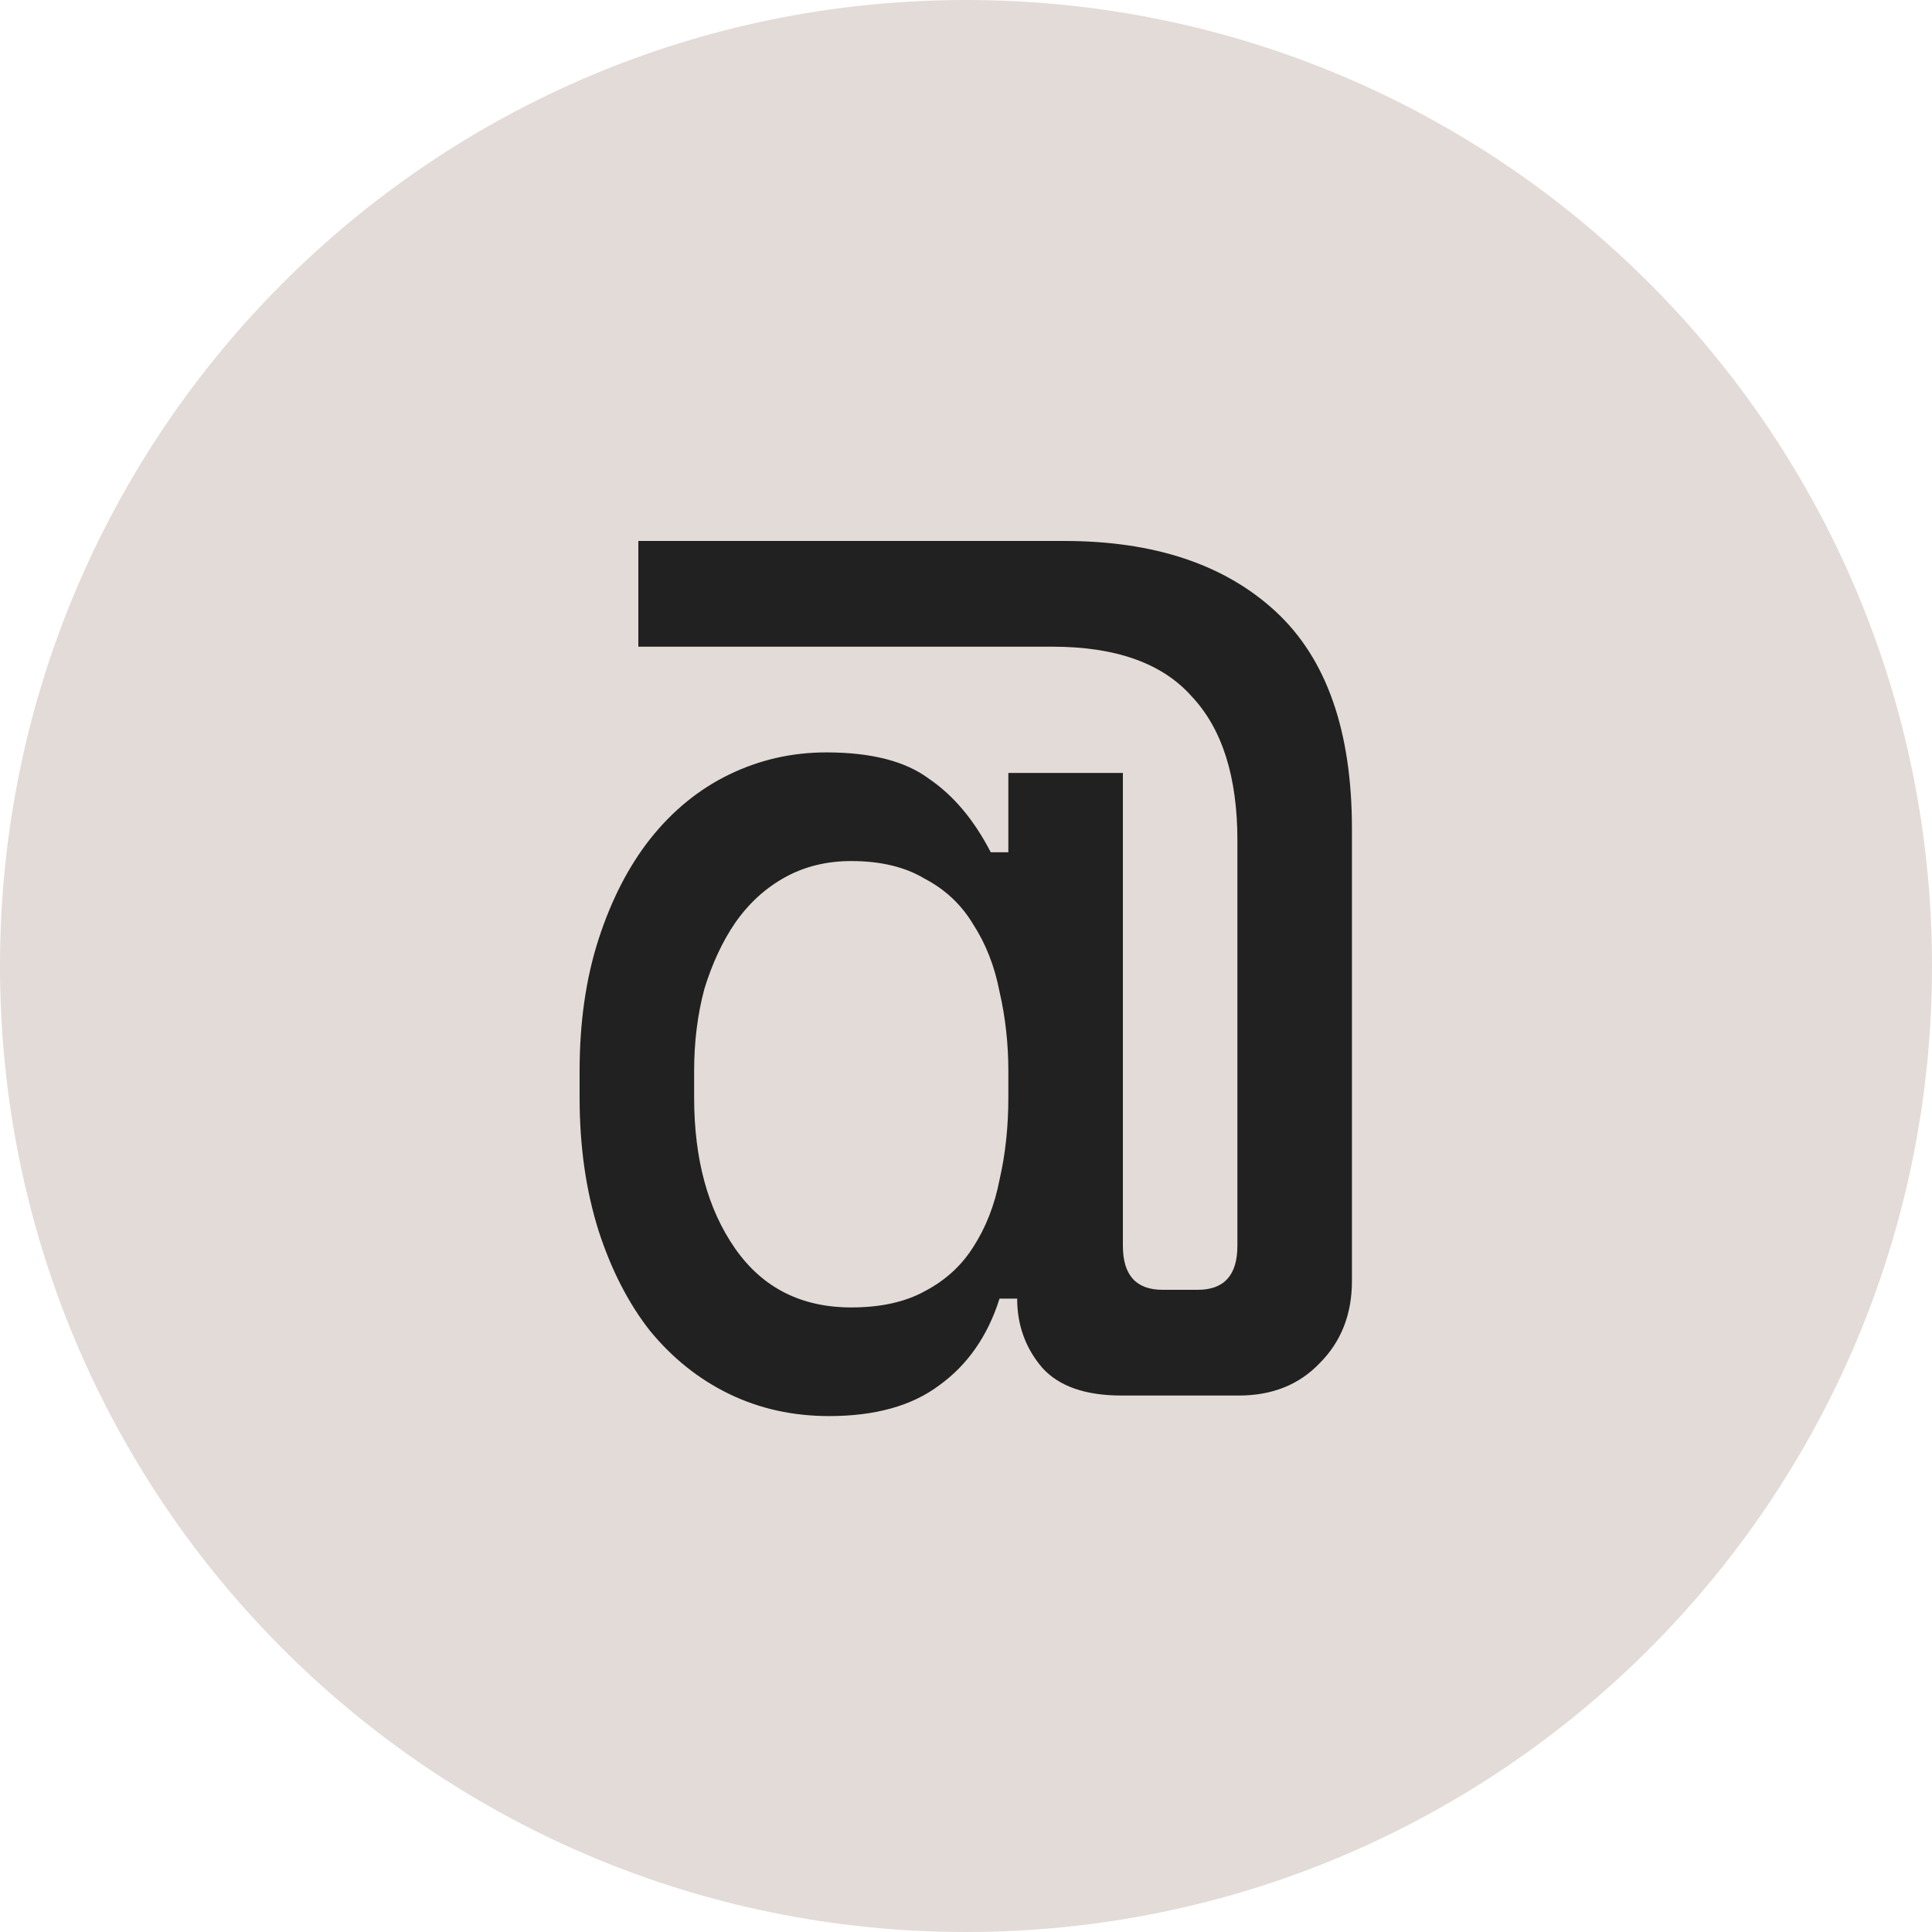
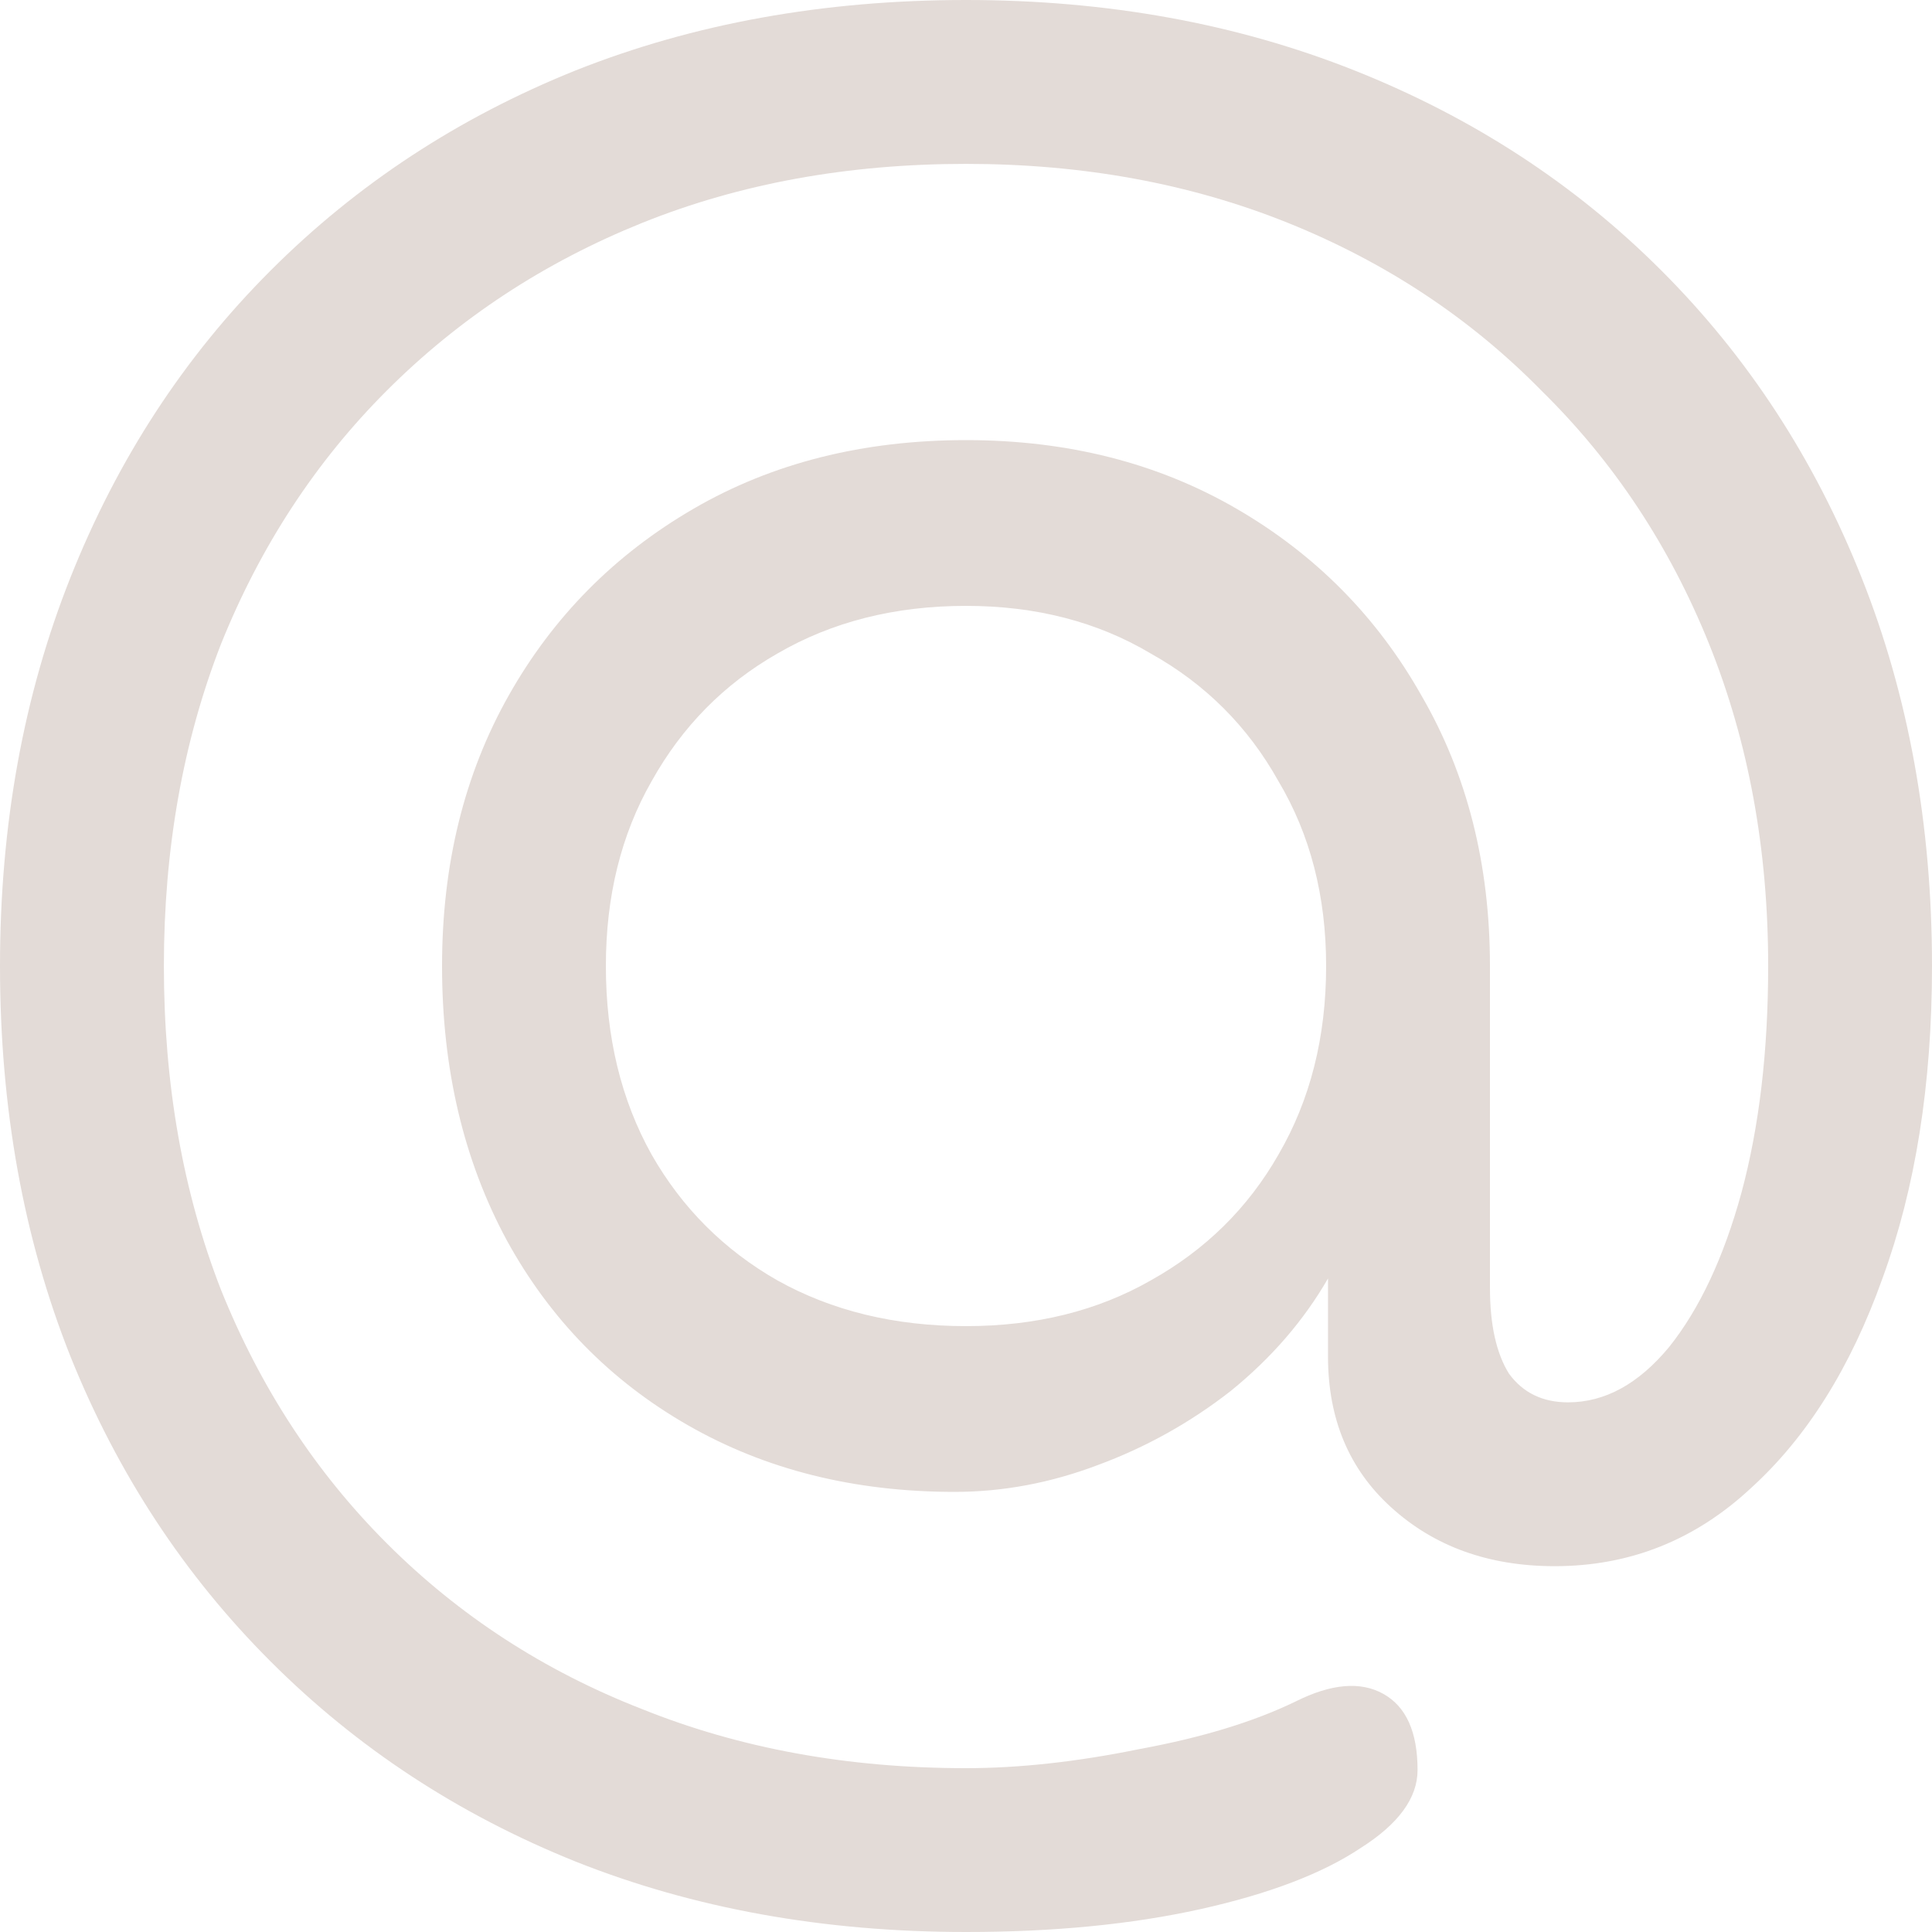
- <svg xmlns="http://www.w3.org/2000/svg" width="50" height="50" viewBox="0 0 50 50" fill="none">
-   <path d="M25 50C38.807 50 50 38.807 50 25C50 11.193 38.807 0 25 0C11.193 0 0 11.193 0 25C0 38.807 11.193 50 25 50Z" fill="#E3DBD7" />
-   <path d="M16.52 16.736V14H27.54C29.871 14 31.695 14.608 33.012 15.824C34.329 17.04 34.988 18.915 34.988 21.448V33.152C34.988 34.013 34.709 34.723 34.152 35.28C33.62 35.837 32.923 36.116 32.062 36.116H29.022C28.085 36.116 27.401 35.875 26.97 35.394C26.539 34.887 26.324 34.292 26.324 33.608H25.868C25.564 34.571 25.045 35.318 24.31 35.85C23.601 36.382 22.651 36.648 21.46 36.648C20.523 36.648 19.661 36.458 18.876 36.078C18.091 35.698 17.407 35.153 16.824 34.444C16.267 33.735 15.823 32.873 15.494 31.86C15.165 30.821 15 29.669 15 28.402V27.718C15 26.451 15.165 25.311 15.494 24.298C15.823 23.285 16.267 22.423 16.824 21.714C17.407 20.979 18.091 20.422 18.876 20.042C19.661 19.662 20.497 19.472 21.384 19.472C22.549 19.472 23.436 19.7 24.044 20.156C24.677 20.587 25.209 21.22 25.64 22.056H26.096V20.004H29.06V32.24C29.06 33 29.402 33.38 30.086 33.38H30.998C31.682 33.38 32.024 33 32.024 32.24V21.752C32.024 20.105 31.631 18.864 30.846 18.028C30.086 17.167 28.883 16.736 27.236 16.736H16.52ZM22.03 33.836C22.79 33.836 23.423 33.697 23.93 33.418C24.462 33.139 24.88 32.759 25.184 32.278C25.513 31.771 25.741 31.189 25.868 30.53C26.02 29.871 26.096 29.162 26.096 28.402V27.718C26.096 27.009 26.02 26.325 25.868 25.666C25.741 25.007 25.513 24.425 25.184 23.918C24.88 23.411 24.462 23.019 23.93 22.74C23.423 22.436 22.79 22.284 22.03 22.284C21.397 22.284 20.827 22.423 20.32 22.702C19.813 22.981 19.383 23.373 19.028 23.88C18.699 24.361 18.433 24.931 18.23 25.59C18.053 26.249 17.964 26.958 17.964 27.718V28.402C17.964 29.998 18.319 31.303 19.028 32.316C19.737 33.329 20.738 33.836 22.03 33.836Z" fill="#212121" />
+ <svg xmlns="http://www.w3.org/2000/svg" width="40" height="40" viewBox="0 0 40 40" fill="none">
+   <path d="M20 40C17.055 40 14.359 39.514 11.913 38.54C9.494 37.567 7.39 36.187 5.602 34.398C3.813 32.61 2.433 30.506 1.46 28.087C0.487 25.641 0 22.945 0 20C0 17.081 0.487 14.398 1.46 11.953C2.433 9.507 3.813 7.39 5.602 5.602C7.39 3.813 9.494 2.433 11.913 1.46C14.359 0.487 17.055 0 20 0C22.919 0 25.602 0.487 28.047 1.46C30.493 2.433 32.61 3.813 34.398 5.602C36.187 7.39 37.567 9.507 38.54 11.953C39.514 14.398 40 17.081 40 20C40 22.446 39.658 24.602 38.974 26.469C38.317 28.31 37.41 29.757 36.252 30.809C35.095 31.887 33.741 32.426 32.189 32.426C30.822 32.426 29.691 32.018 28.797 31.203C27.929 30.414 27.495 29.375 27.495 28.087V26.469C26.995 27.337 26.325 28.113 25.483 28.797C24.642 29.454 23.721 29.967 22.722 30.335C21.749 30.703 20.763 30.888 19.763 30.888C17.686 30.888 15.845 30.427 14.241 29.507C12.636 28.587 11.387 27.311 10.493 25.68C9.599 24.024 9.152 22.13 9.152 20C9.152 17.896 9.612 16.029 10.533 14.398C11.453 12.768 12.729 11.479 14.359 10.533C15.989 9.586 17.87 9.112 20 9.112C22.104 9.112 23.971 9.586 25.602 10.533C27.232 11.479 28.508 12.768 29.428 14.398C30.375 16.029 30.848 17.896 30.848 20V26.667C30.848 27.429 30.98 28.021 31.243 28.442C31.532 28.836 31.939 29.034 32.465 29.034C33.228 29.034 33.925 28.652 34.556 27.89C35.187 27.101 35.687 26.035 36.055 24.694C36.423 23.327 36.608 21.762 36.608 20C36.608 17.581 36.2 15.358 35.385 13.333C34.569 11.308 33.412 9.559 31.913 8.087C30.441 6.588 28.692 5.431 26.667 4.615C24.642 3.8 22.419 3.393 20 3.393C17.554 3.393 15.319 3.8 13.294 4.615C11.269 5.431 9.507 6.588 8.008 8.087C6.535 9.559 5.391 11.308 4.576 13.333C3.787 15.358 3.393 17.581 3.393 20C3.393 22.446 3.787 24.681 4.576 26.706C5.391 28.731 6.535 30.48 8.008 31.953C9.507 33.452 11.269 34.596 13.294 35.385C15.319 36.2 17.554 36.608 20 36.608C21.105 36.608 22.301 36.476 23.59 36.213C24.878 35.976 25.957 35.648 26.825 35.227C27.561 34.859 28.166 34.806 28.639 35.069C29.112 35.332 29.349 35.858 29.349 36.647C29.349 37.225 28.955 37.765 28.166 38.264C27.377 38.79 26.272 39.211 24.852 39.527C23.432 39.842 21.815 40 20 40ZM20 27.456C21.446 27.456 22.722 27.14 23.826 26.509C24.957 25.878 25.838 25.01 26.469 23.905C27.127 22.774 27.456 21.473 27.456 20C27.456 18.554 27.127 17.278 26.469 16.174C25.838 15.043 24.957 14.162 23.826 13.531C22.722 12.873 21.446 12.544 20 12.544C18.527 12.544 17.226 12.873 16.095 13.531C14.99 14.162 14.122 15.043 13.491 16.174C12.86 17.278 12.544 18.554 12.544 20C12.544 21.473 12.86 22.774 13.491 23.905C14.122 25.01 14.99 25.878 16.095 26.509C17.226 27.14 18.527 27.456 20 27.456Z" fill="#E3DBD7" />
</svg>
